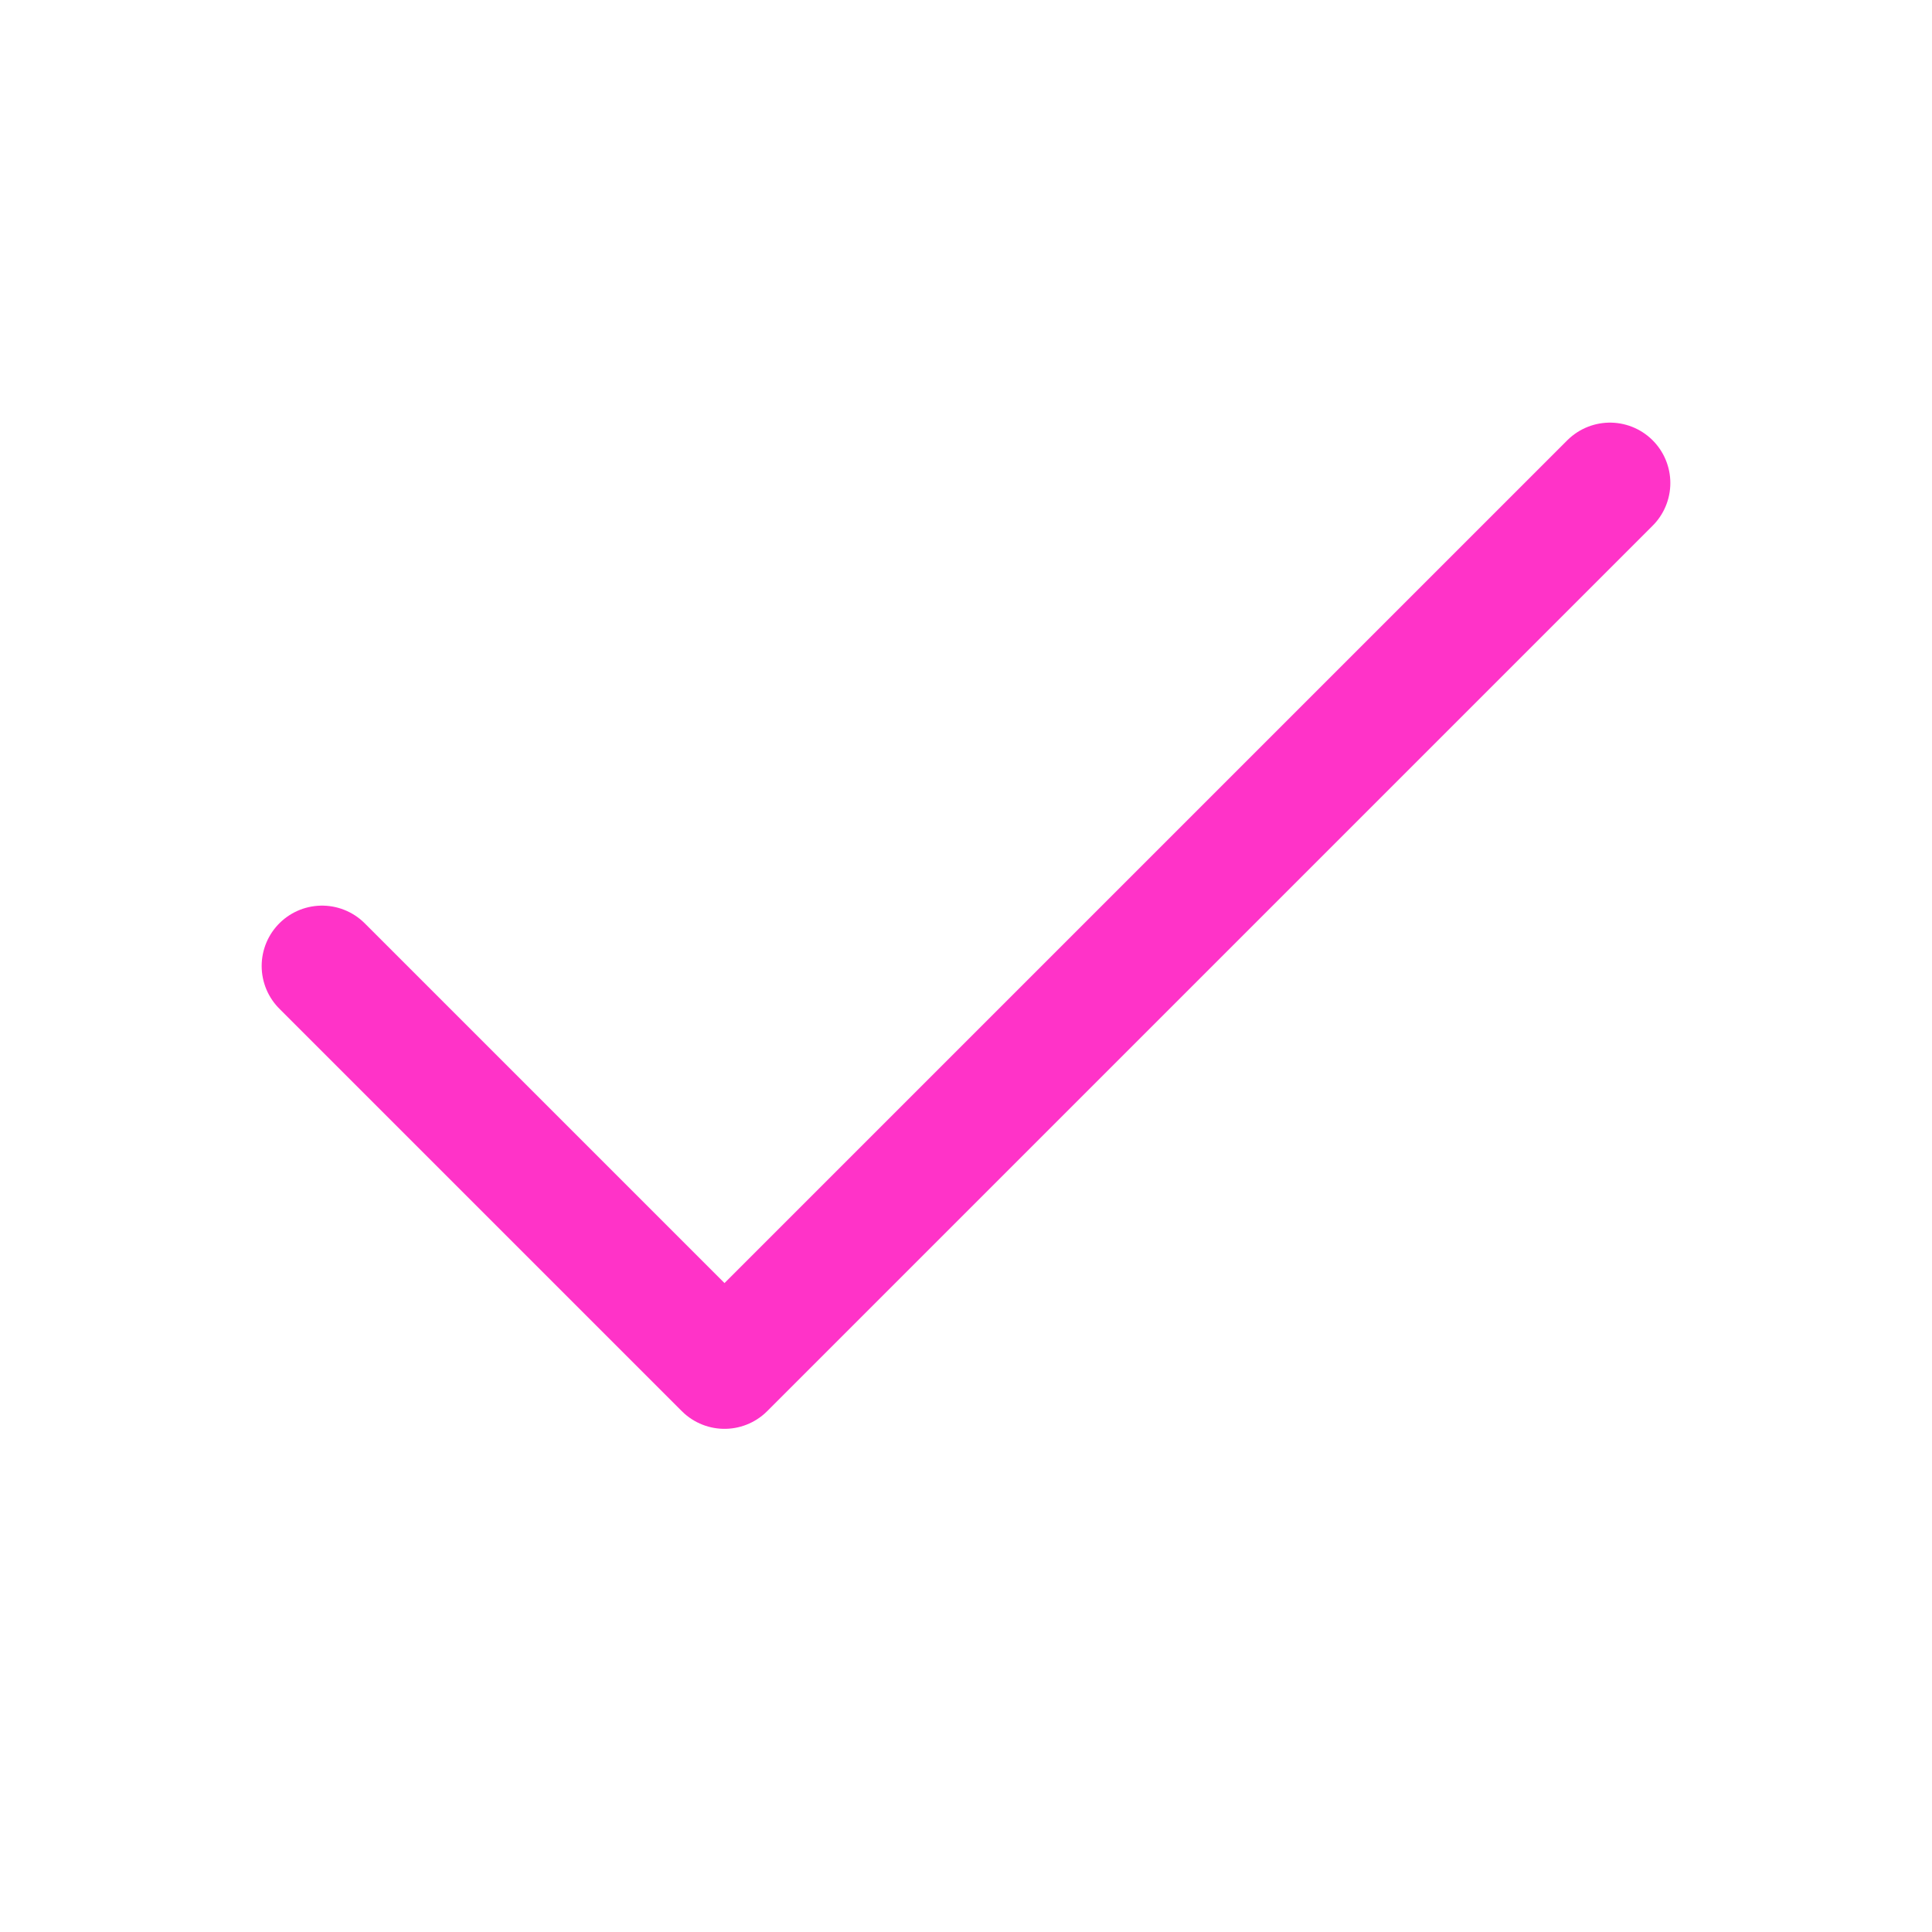
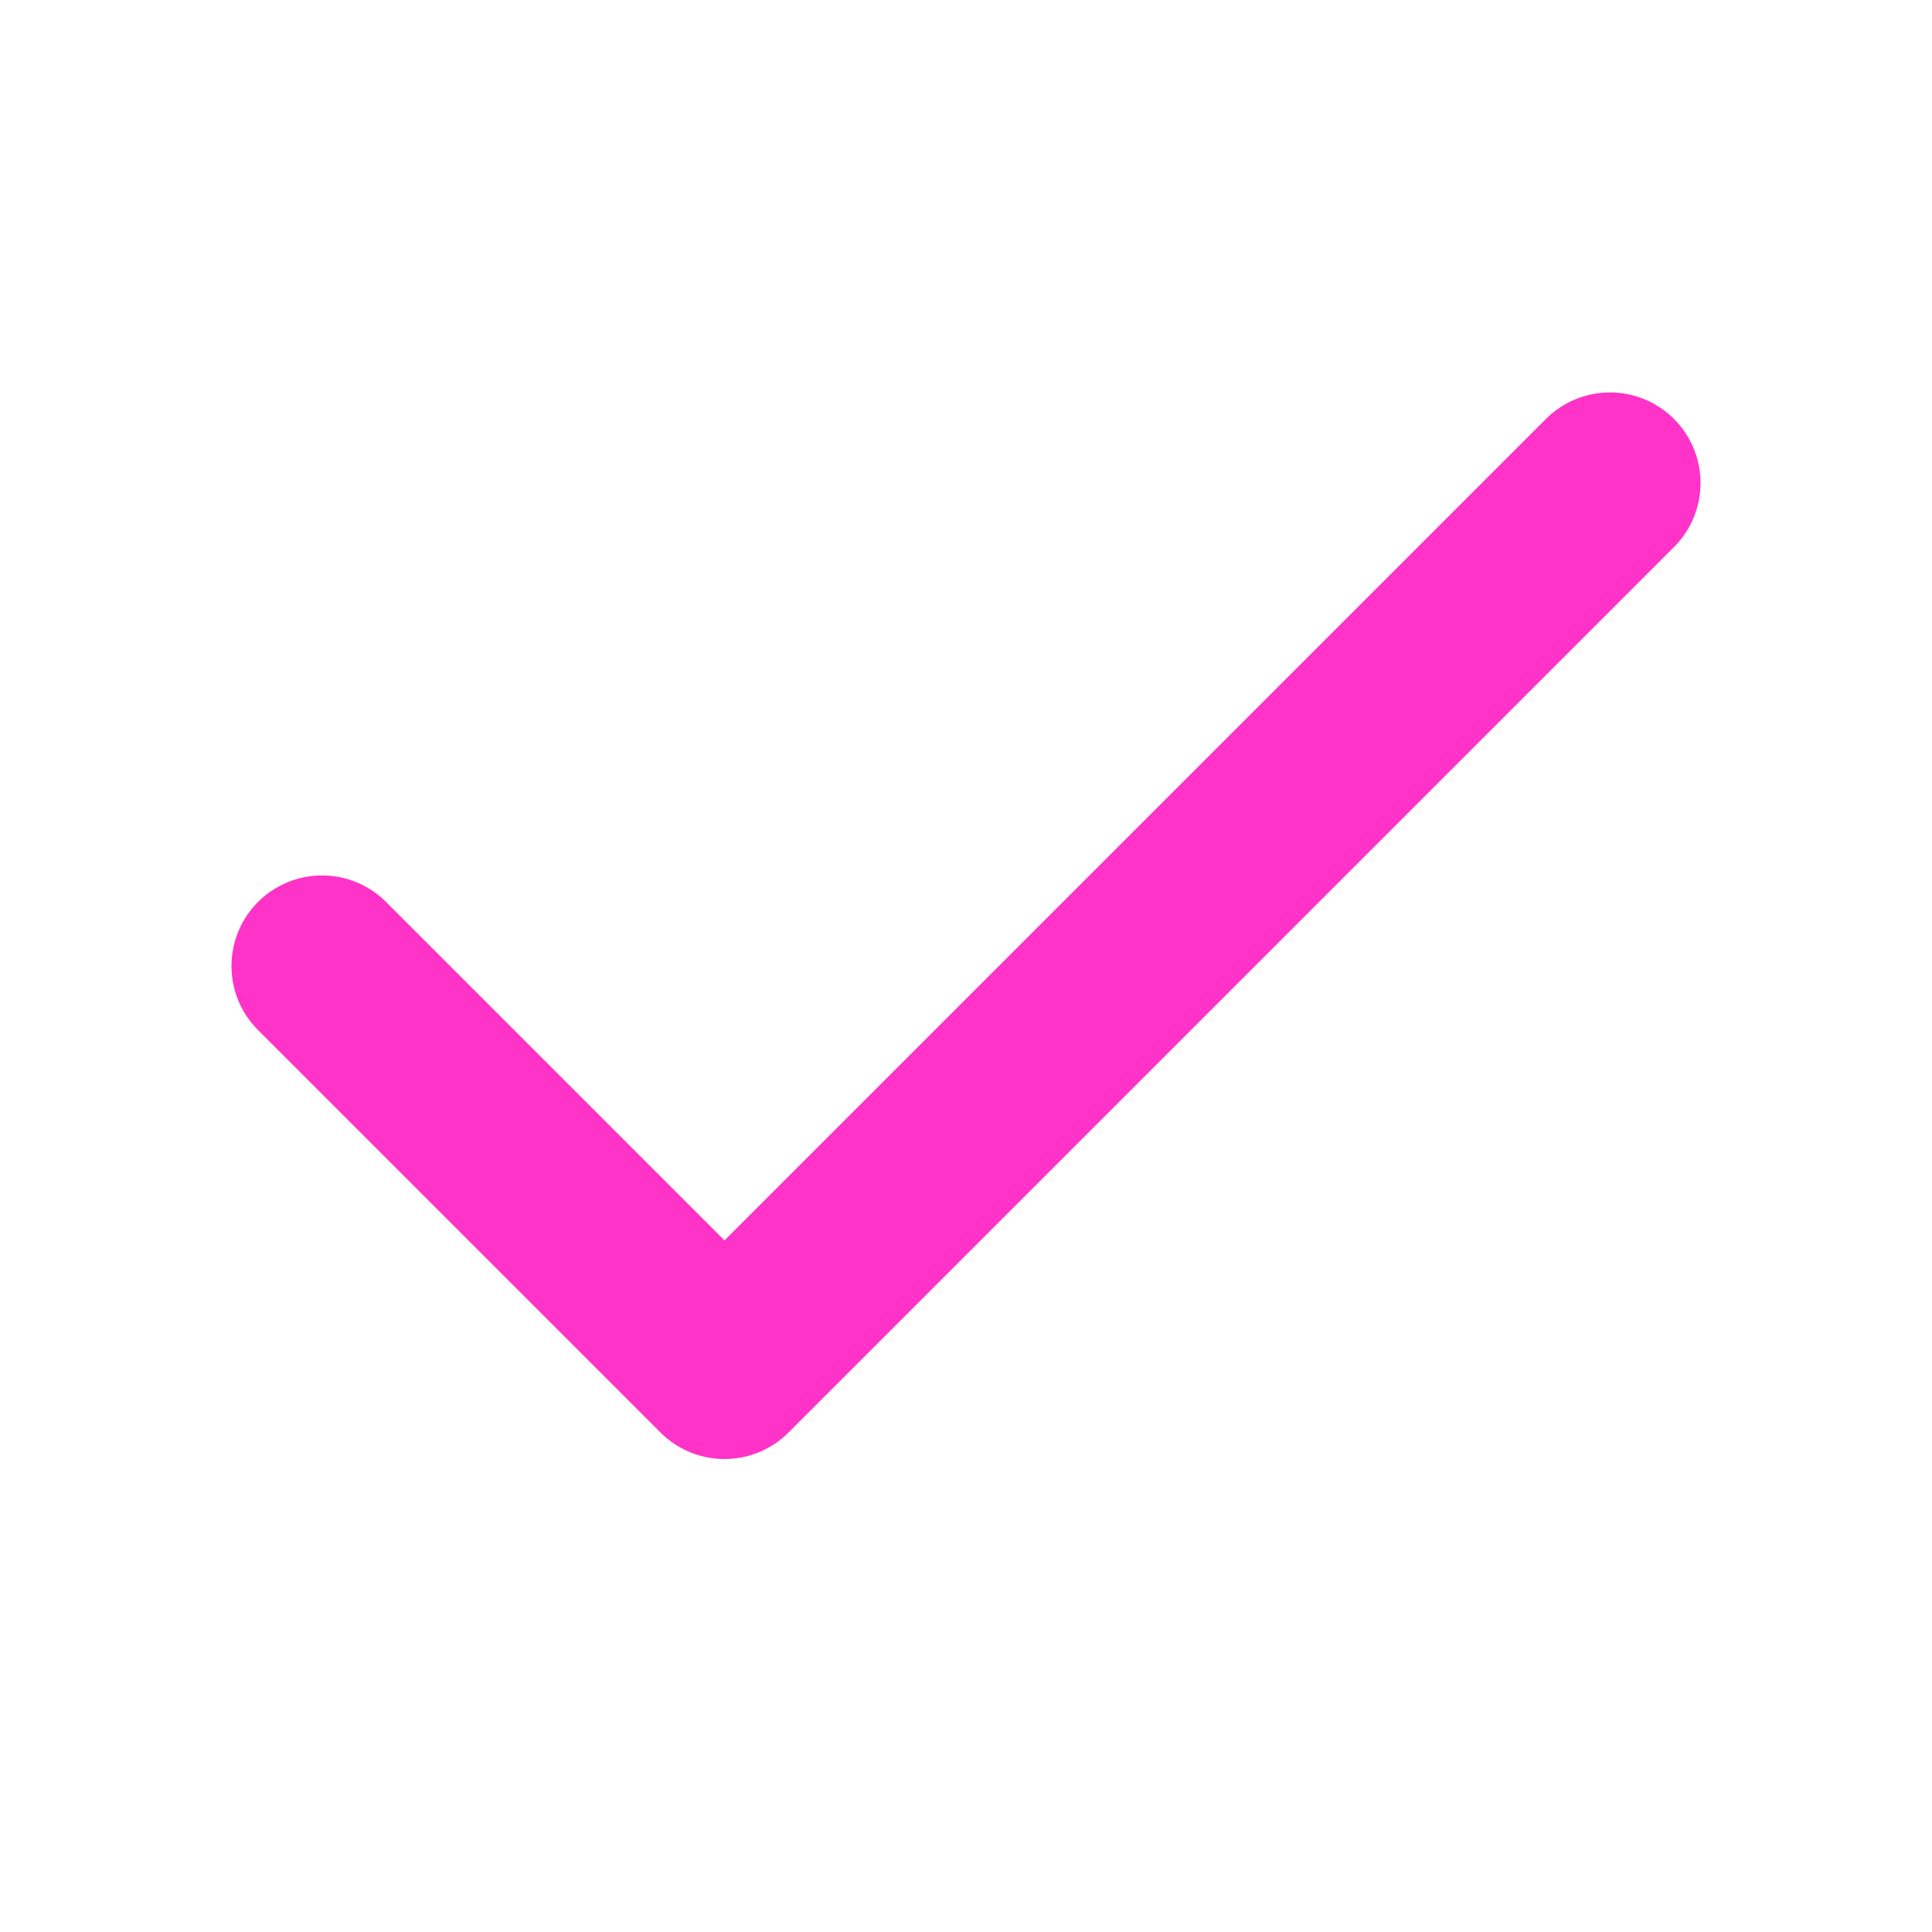
<svg xmlns="http://www.w3.org/2000/svg" width="16" height="16" viewBox="0 0 16 16" fill="none">
-   <path d="M13.333 4L6 11.333L2.667 8" stroke-linecap="round" stroke-linejoin="round" stroke="#FF33C8" />
+   <path d="M13.333 4L6 11.333L2.667 8" stroke="#FF33C8" stroke-width="1.5" stroke-linecap="round" stroke-linejoin="round" />
</svg>
